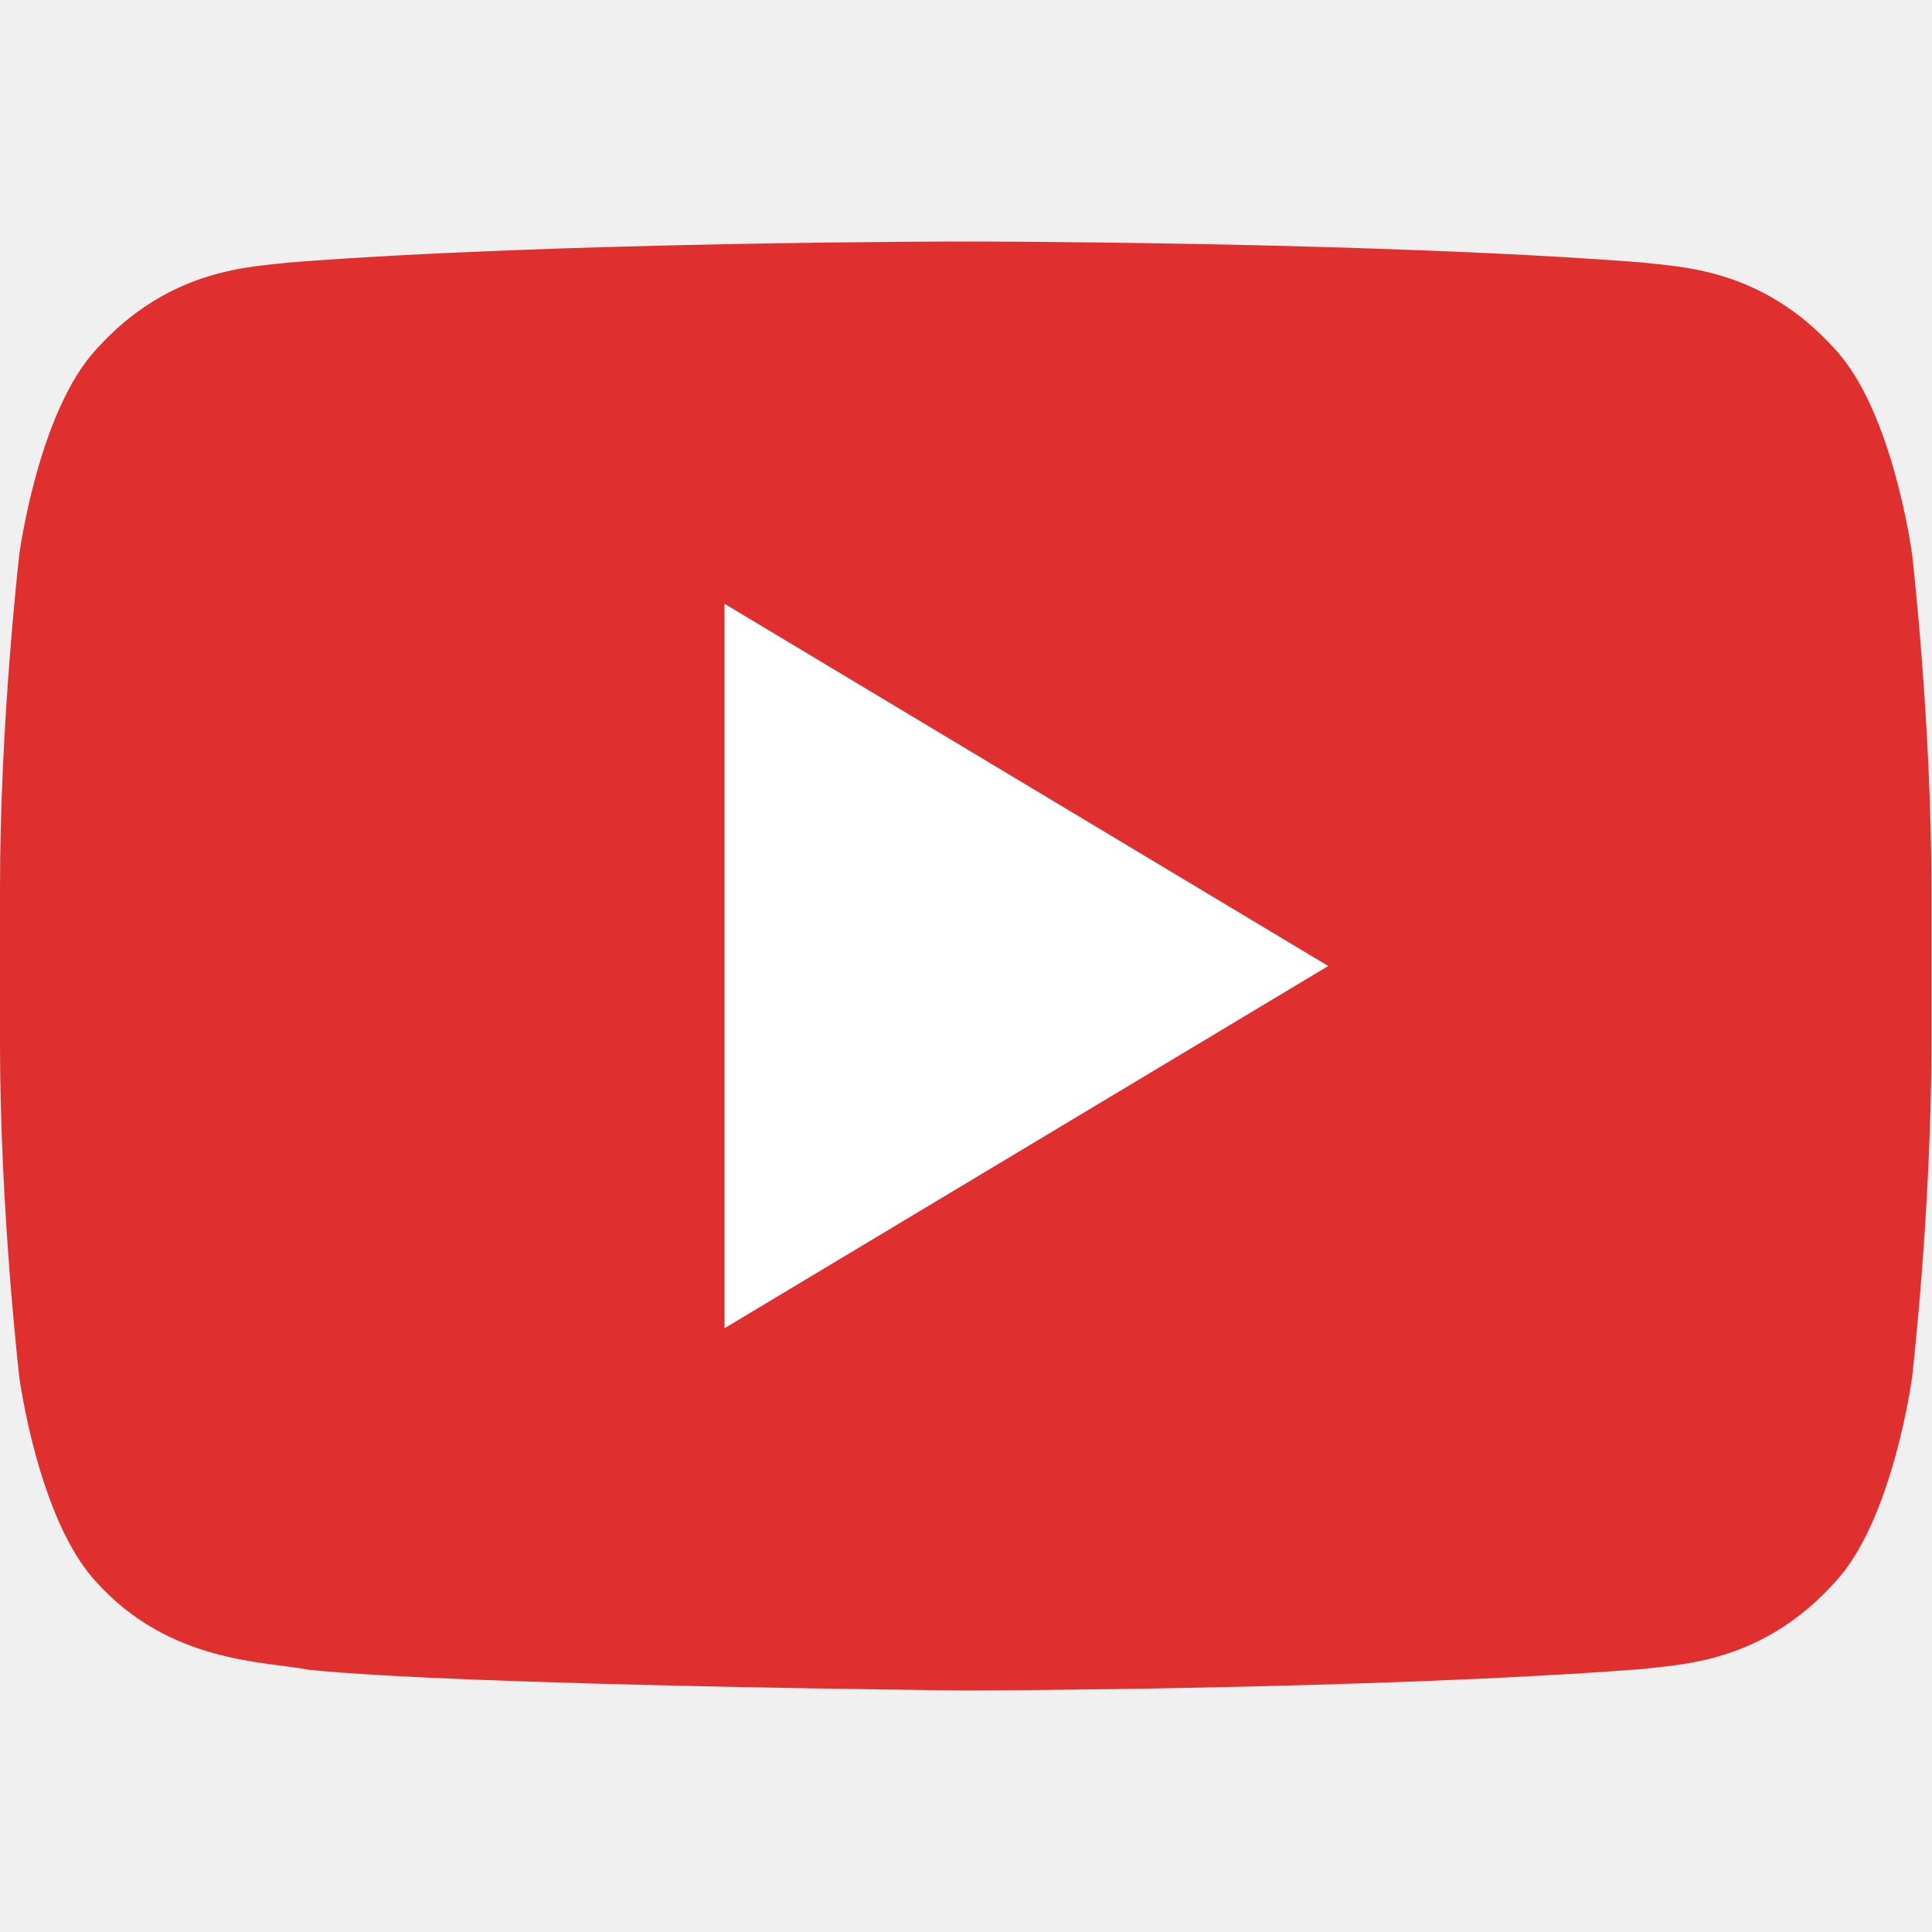
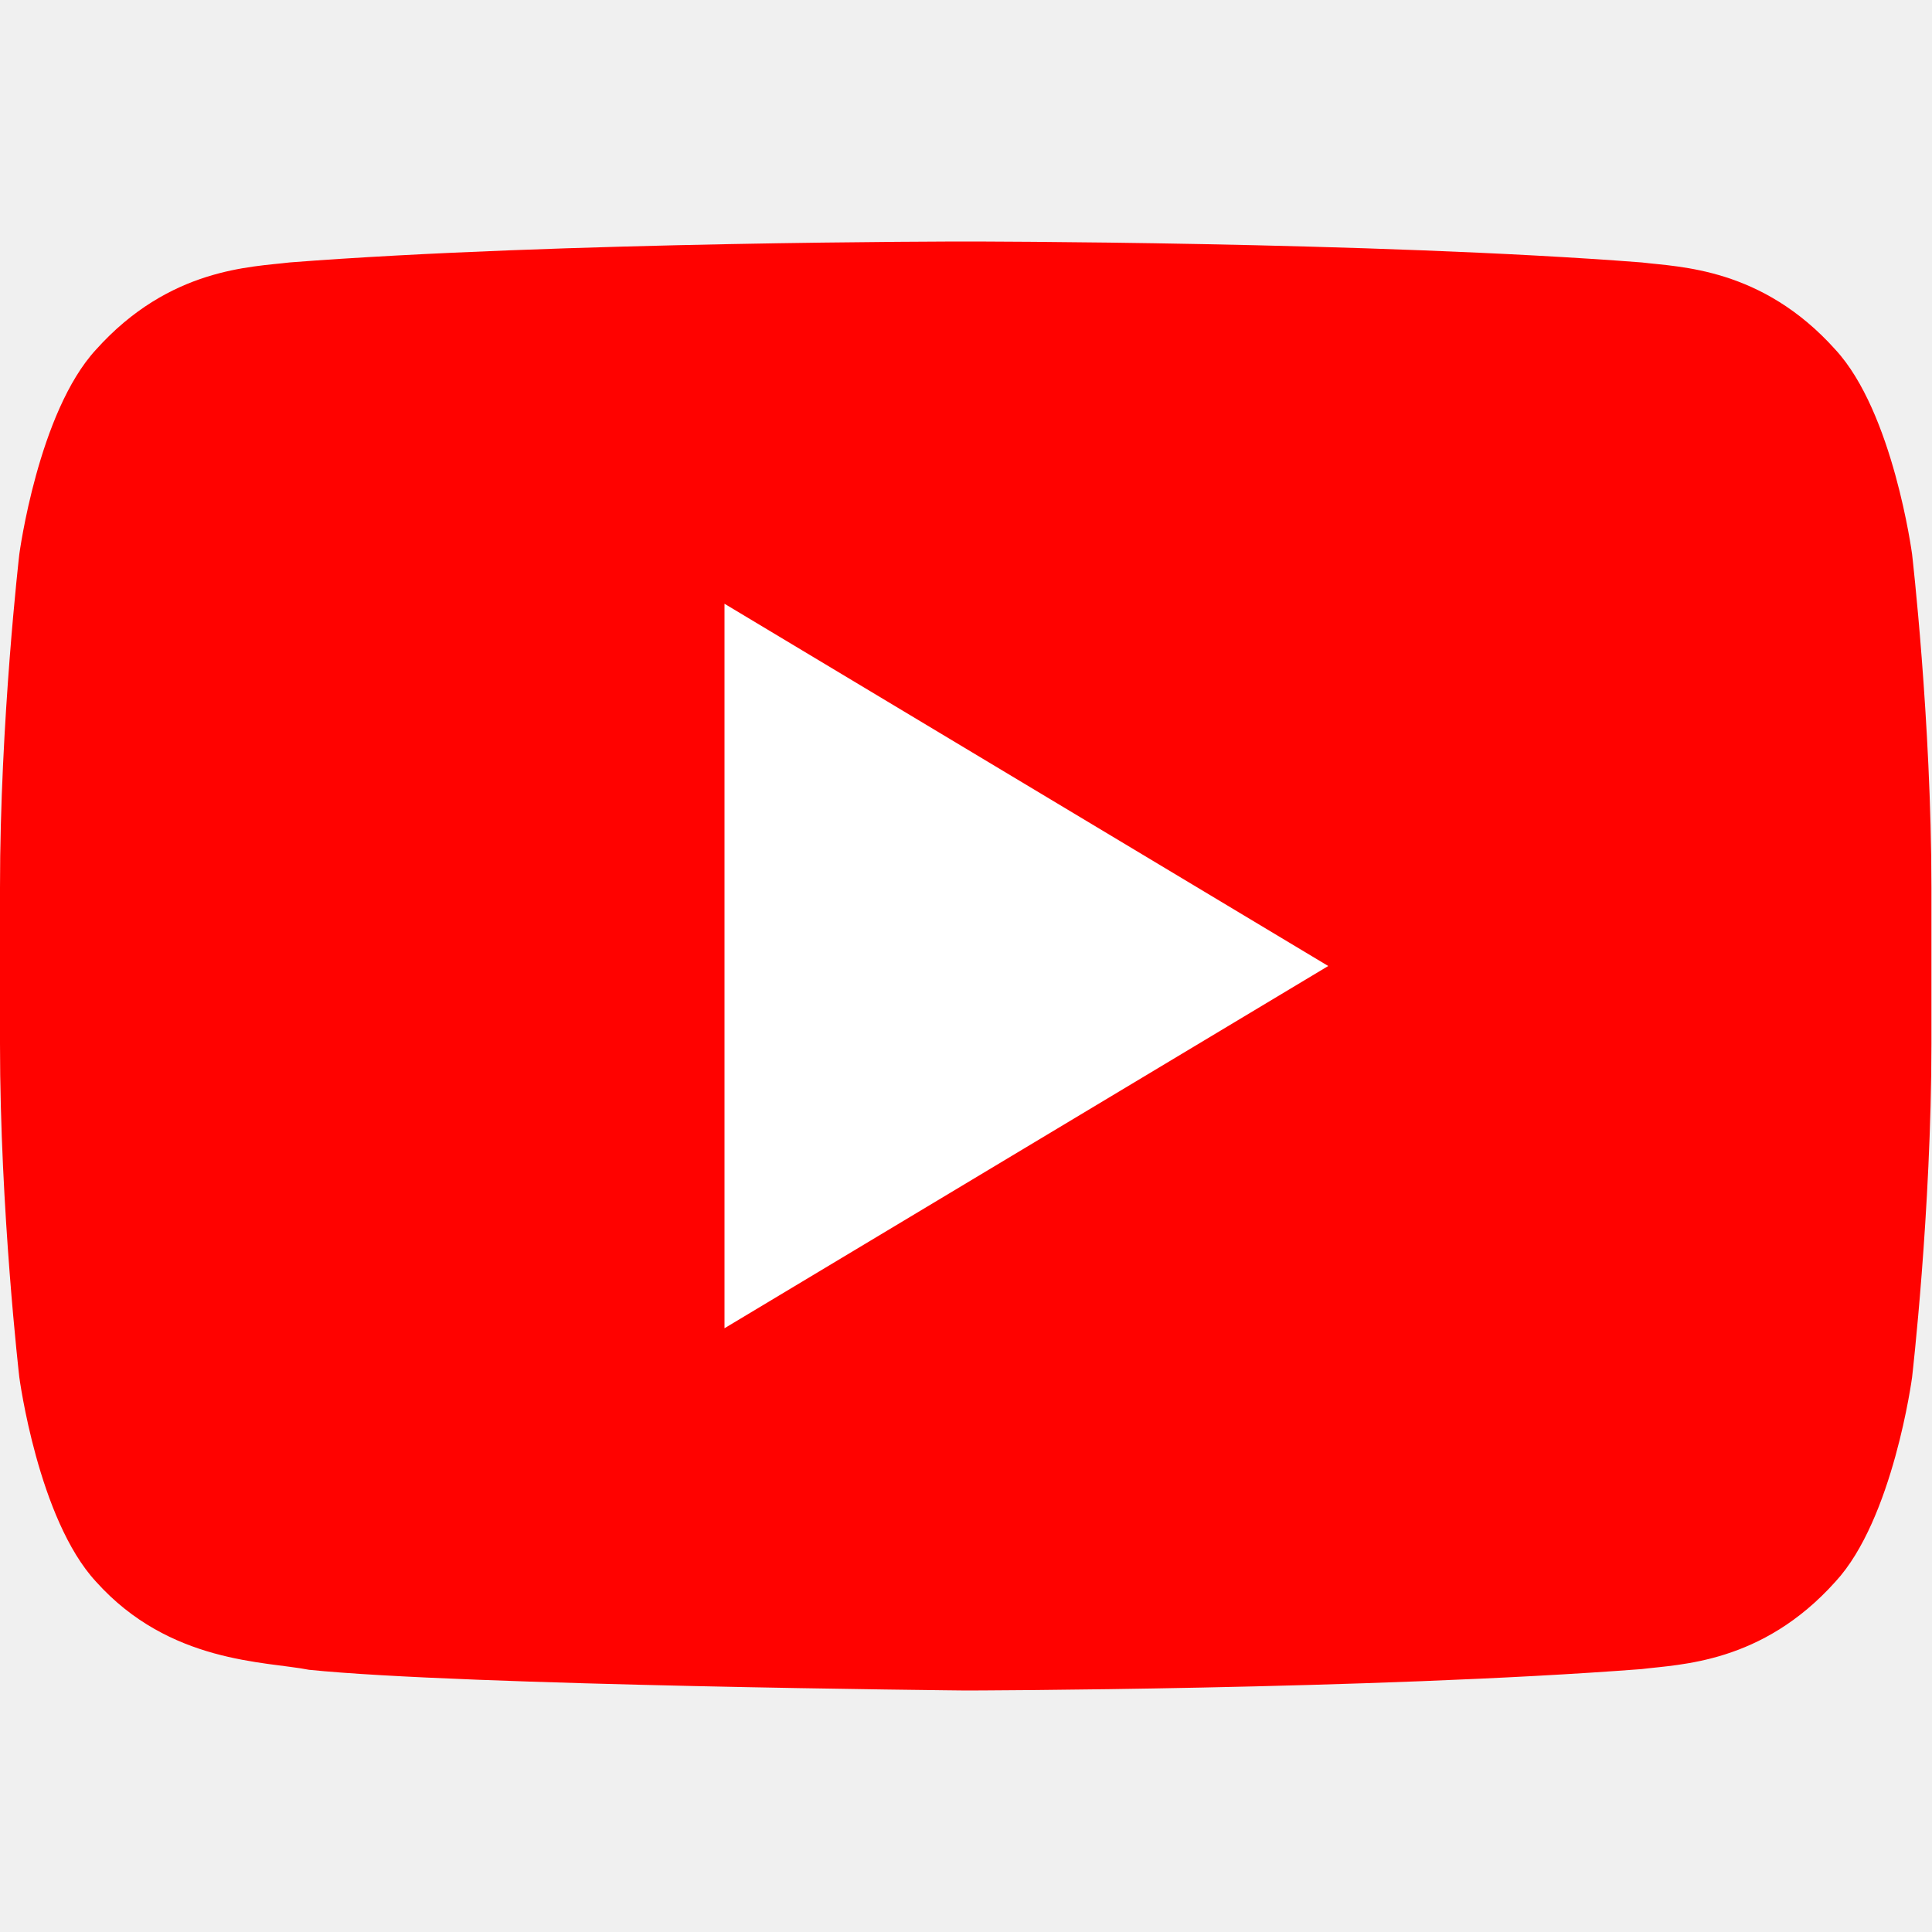
<svg xmlns="http://www.w3.org/2000/svg" enable-background="new 0 0 32 32" height="32px" id="Layer_1" version="1.0" viewBox="0 0 32 32" width="32px" xml:space="preserve">
  <g>
-     <path d="M31.67,9.179c0,0-0.312-2.353-1.271-3.389c-1.217-1.358-2.58-1.366-3.205-1.443C22.717,4,16.002,4,16.002,4   h-0.015c0,0-6.715,0-11.191,0.347C4.171,4.424,2.809,4.432,1.591,5.79C0.633,6.826,0.32,9.179,0.32,9.179S0,11.94,0,14.701v2.588   c0,2.763,0.32,5.523,0.32,5.523s0.312,2.352,1.271,3.386c1.218,1.358,2.815,1.317,3.527,1.459C7.677,27.919,15.995,28,15.995,28   s6.722-0.012,11.199-0.355c0.625-0.08,1.988-0.088,3.205-1.446c0.958-1.034,1.271-3.386,1.271-3.386s0.32-2.761,0.32-5.523v-2.588   C31.99,11.94,31.67,9.179,31.67,9.179z" fill="#E02F2F" />
+     <path d="M31.67,9.179c0,0-0.312-2.353-1.271-3.389c-1.217-1.358-2.58-1.366-3.205-1.443C22.717,4,16.002,4,16.002,4   h-0.015c0,0-6.715,0-11.191,0.347C4.171,4.424,2.809,4.432,1.591,5.79C0.633,6.826,0.32,9.179,0.32,9.179S0,11.94,0,14.701v2.588   c0,2.763,0.32,5.523,0.32,5.523s0.312,2.352,1.271,3.386c1.218,1.358,2.815,1.317,3.527,1.459C7.677,27.919,15.995,28,15.995,28   s6.722-0.012,11.199-0.355c0.625-0.08,1.988-0.088,3.205-1.446c0.958-1.034,1.271-3.386,1.271-3.386s0.32-2.761,0.32-5.523v-2.588   C31.99,11.94,31.67,9.179,31.67,9.179z" fill="#ff0200" />
    <polygon fill="#FFFFFF" points="12,10 12,22 22,16  " />
  </g>
  <g />
  <g />
  <g />
  <g />
  <g />
  <g />
</svg>
